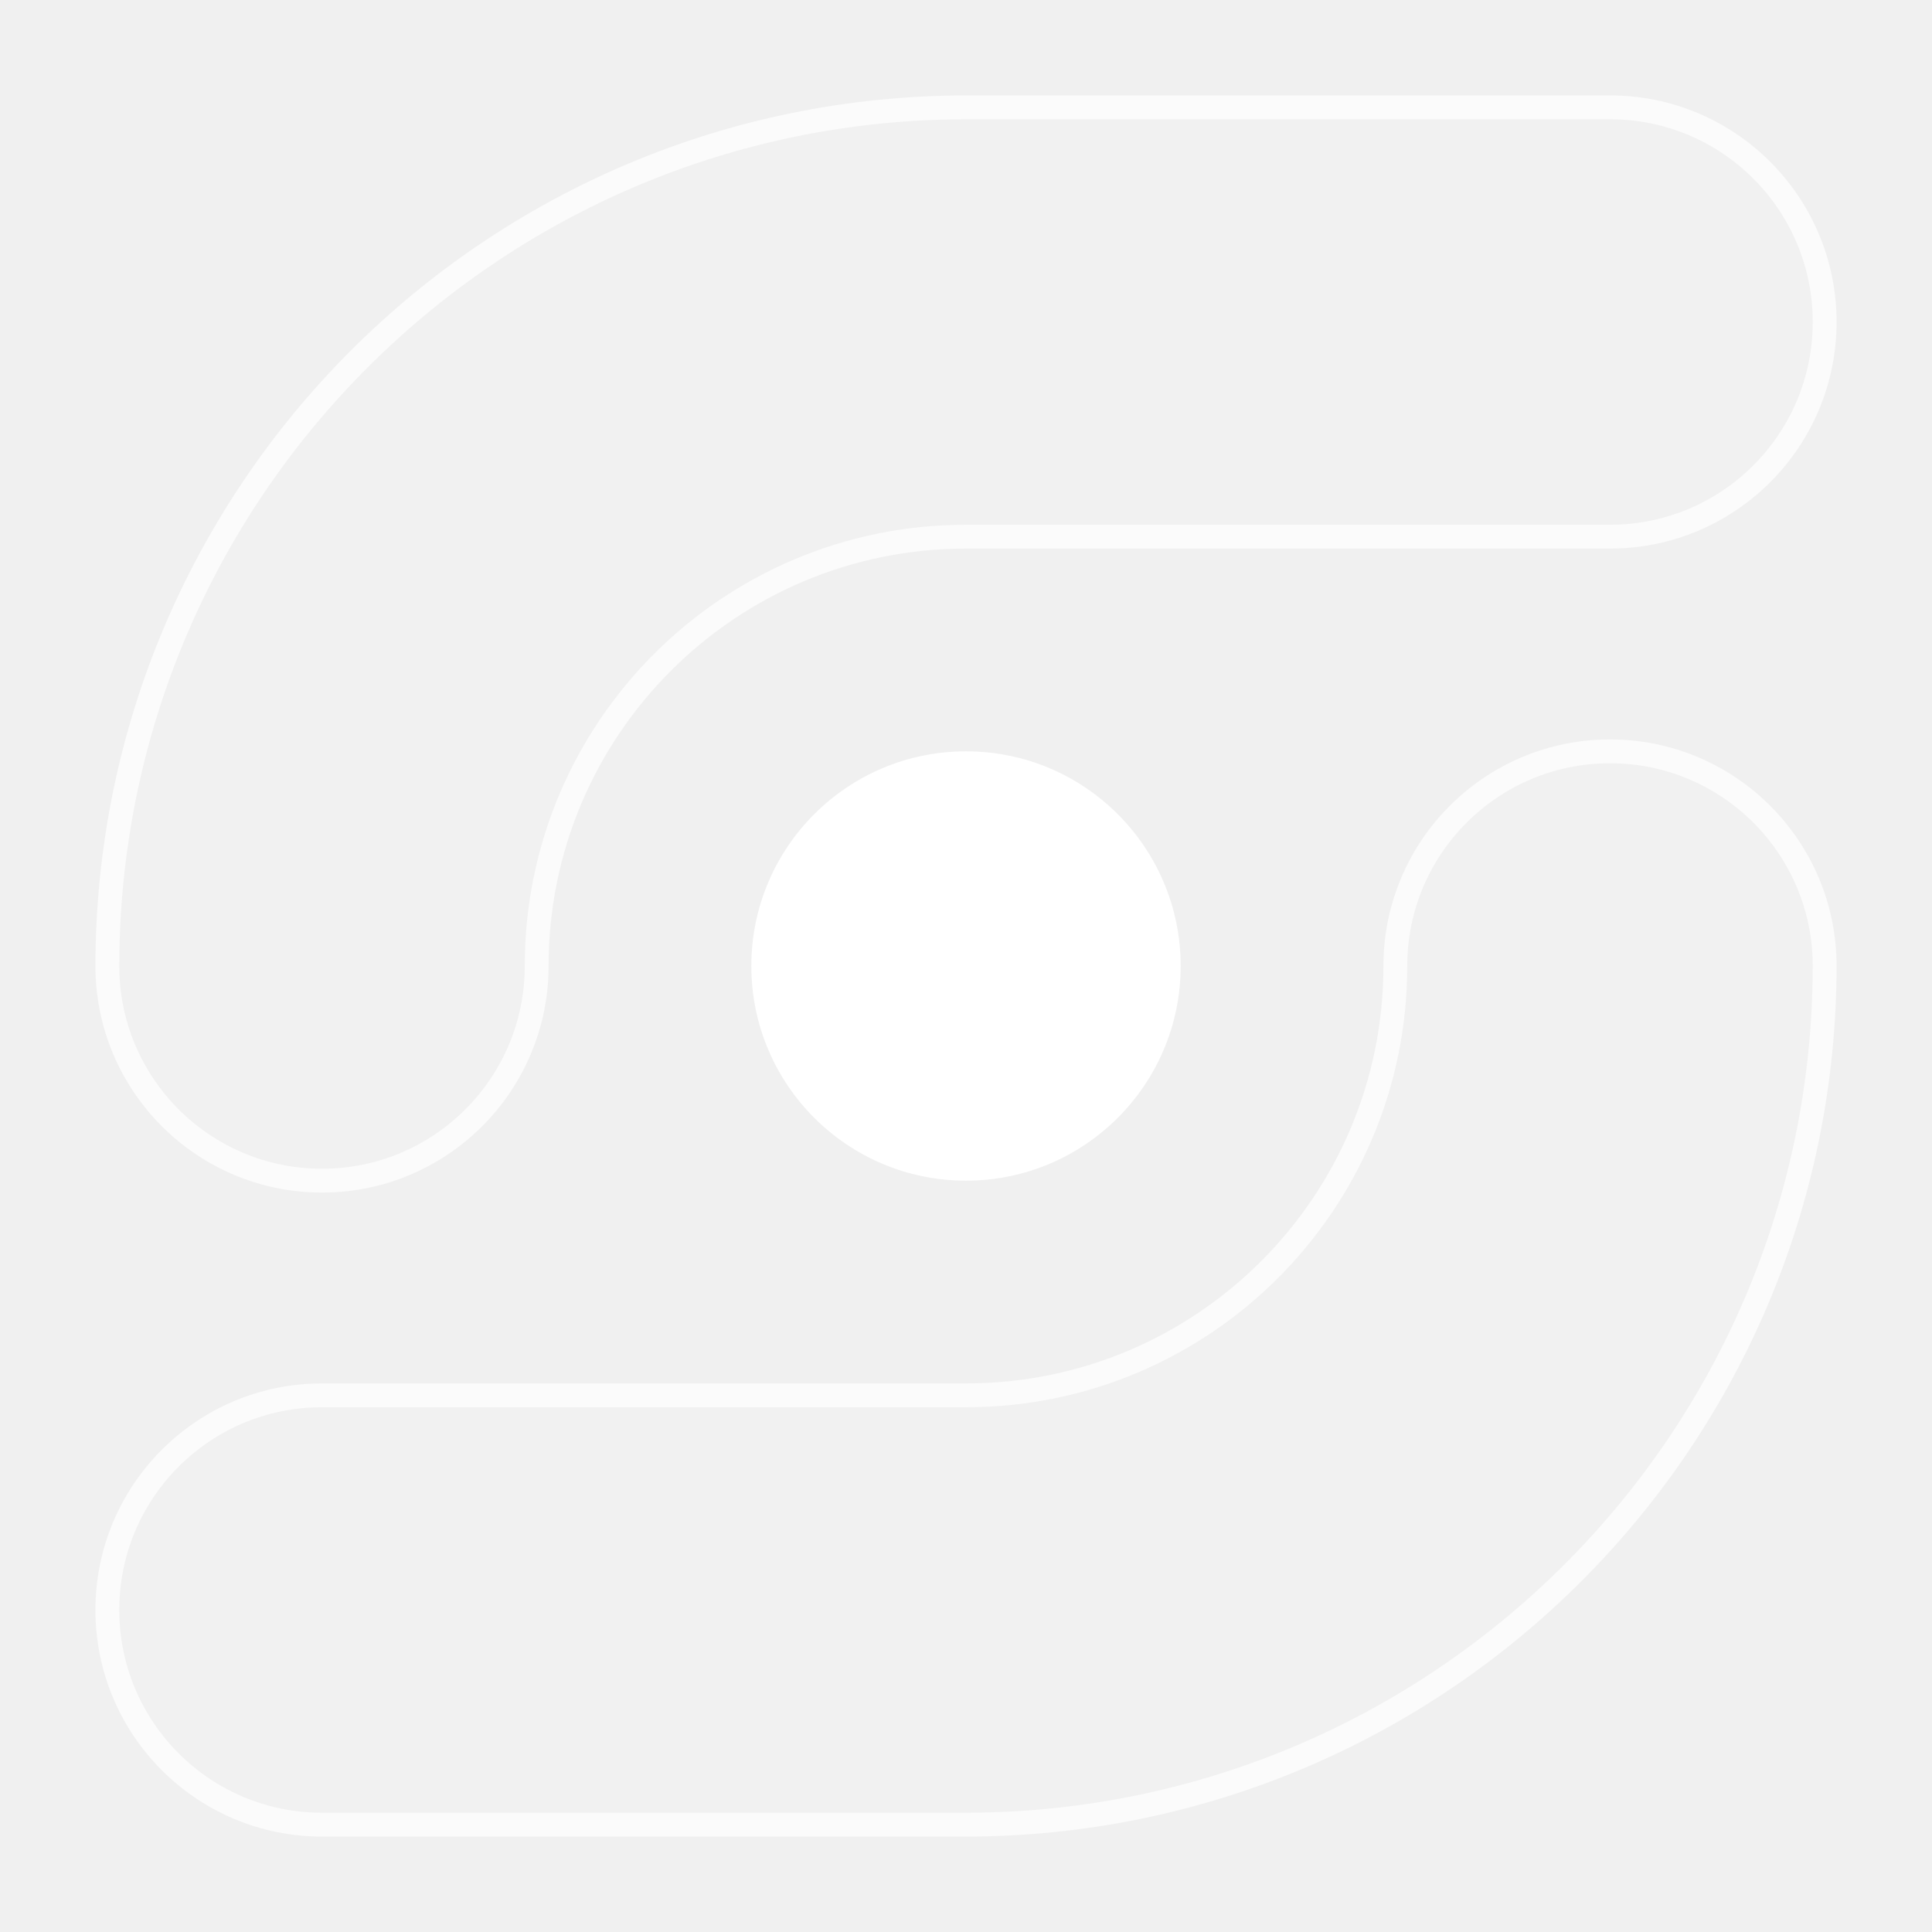
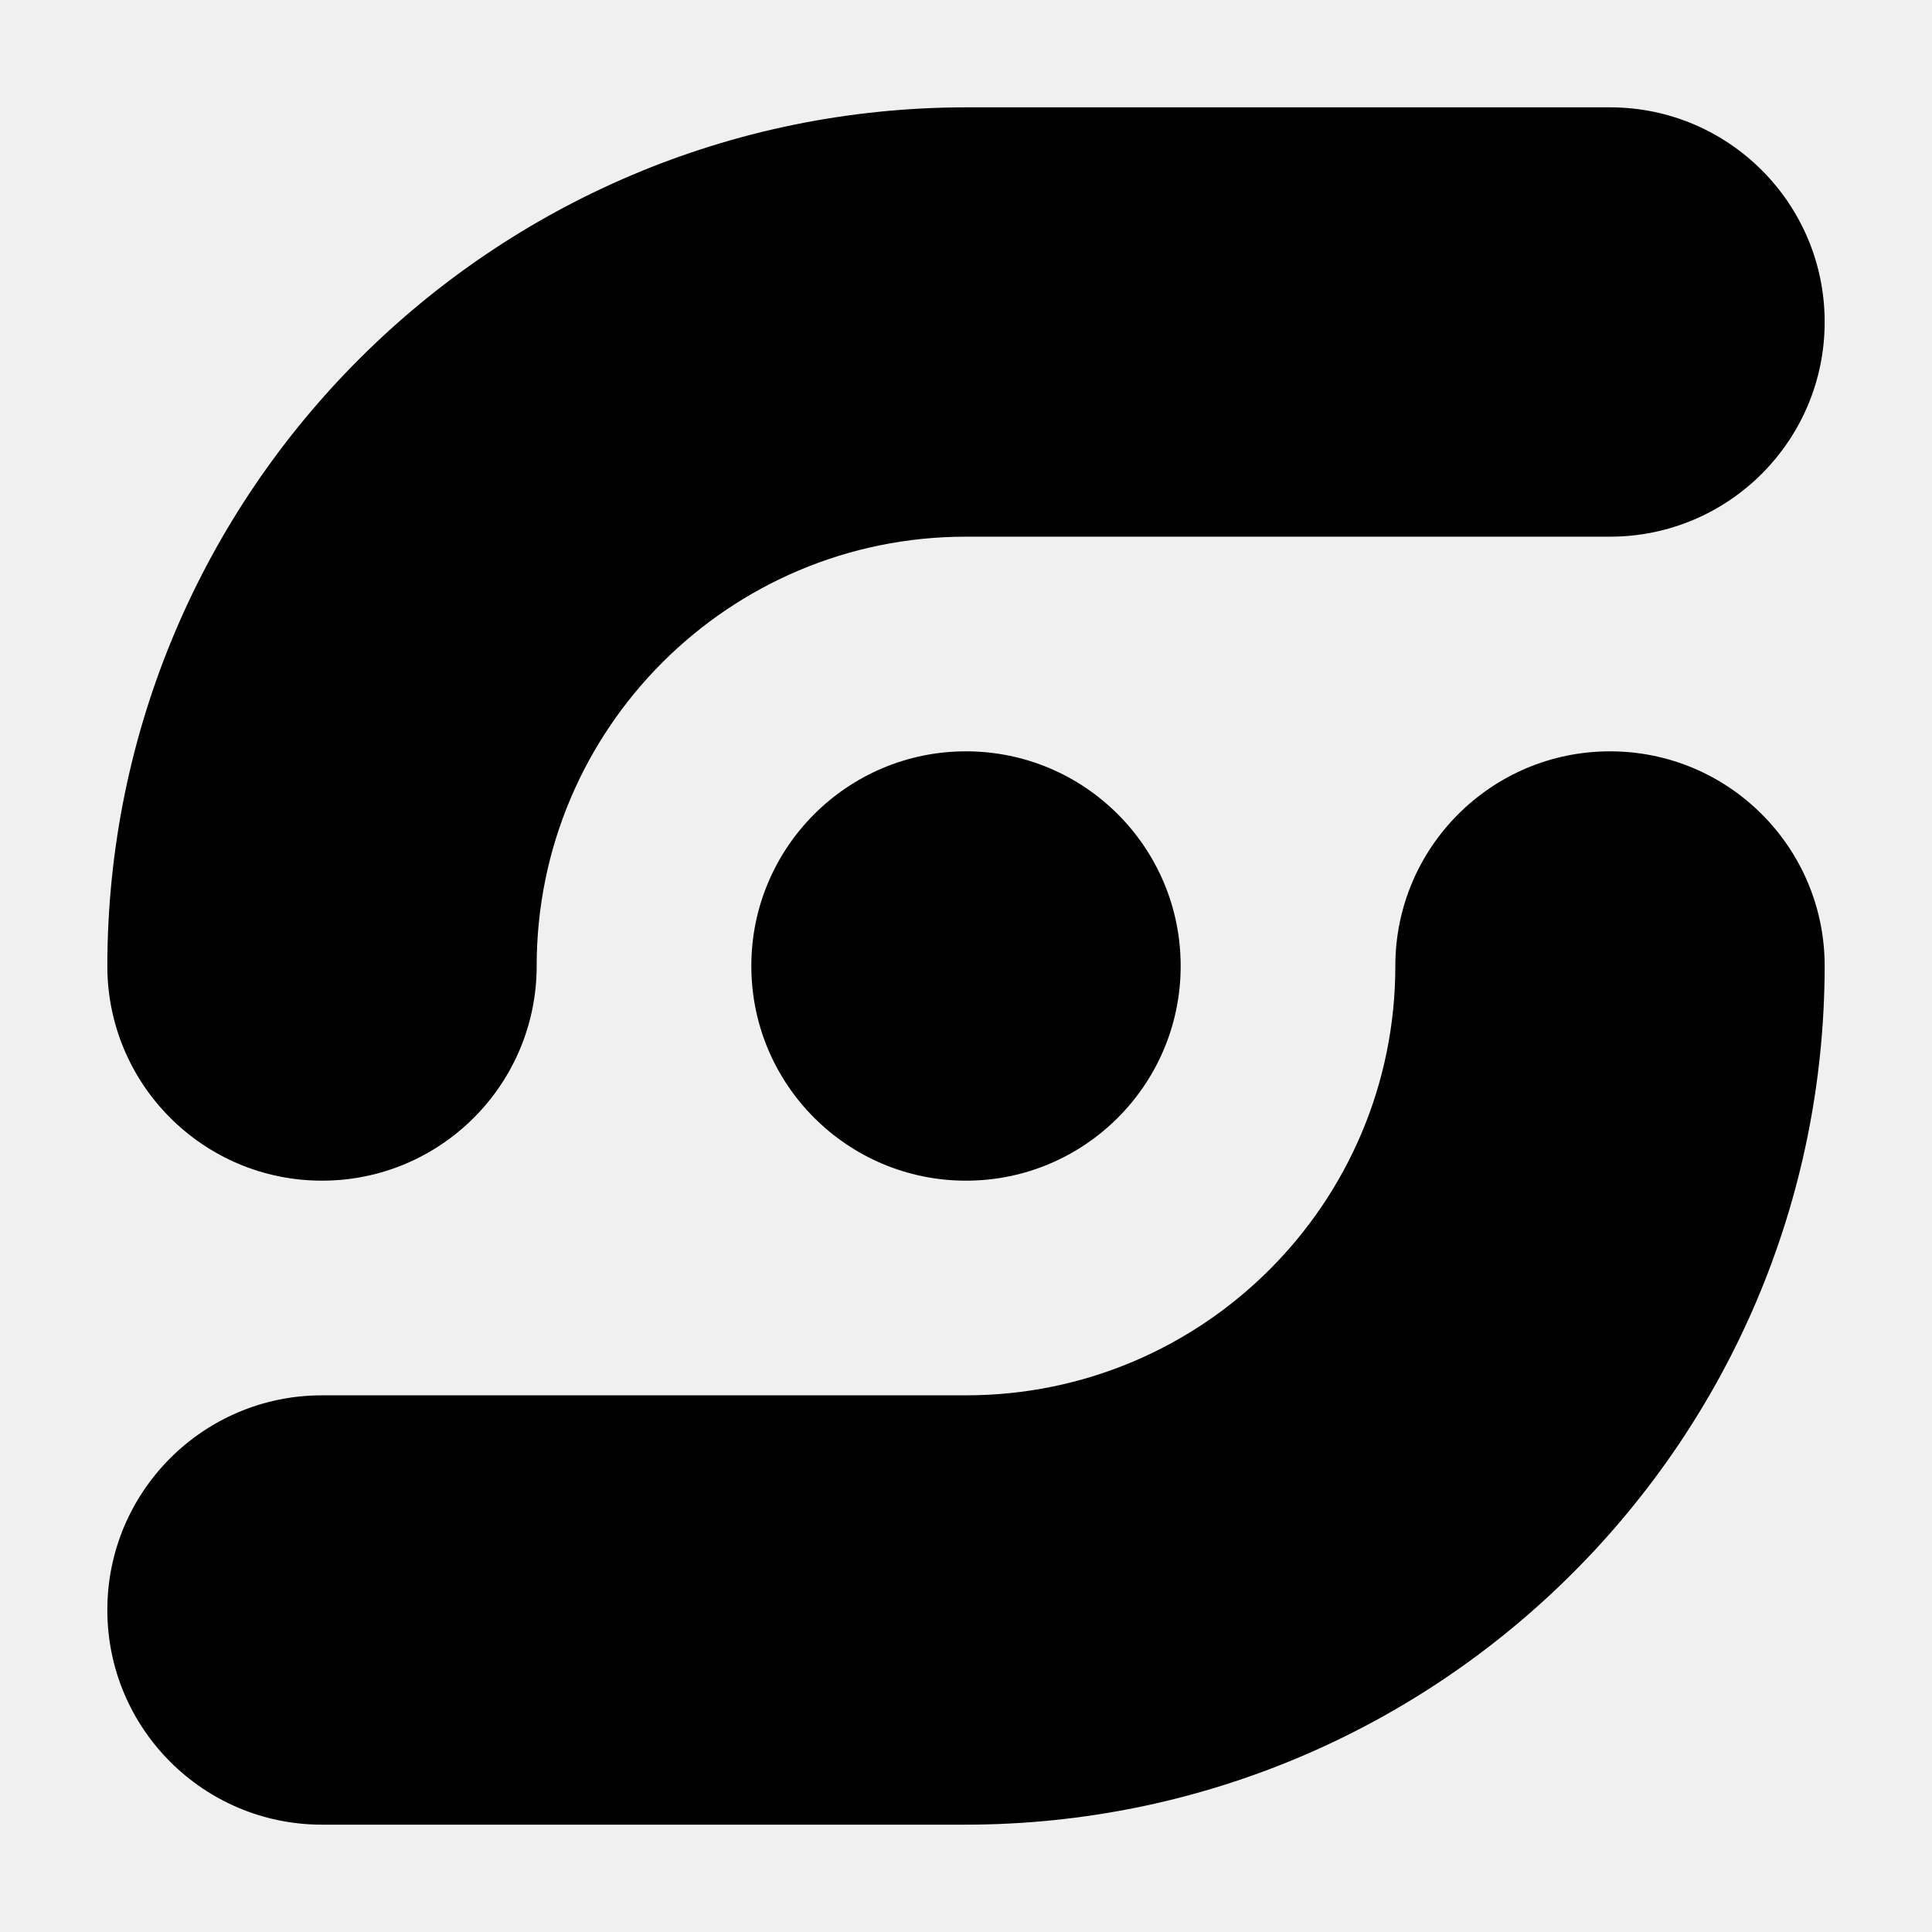
<svg xmlns="http://www.w3.org/2000/svg" id="Calque_1" data-name="Calque 1" viewBox="0 0 162 162">
  <defs>
    <style>.cls-1 {
-       fill: #fff;
-       fill-opacity: 0.05;
-       stroke-width: 2;
-       stroke-opacity: 0.7;
-       stroke: #fff;
+       fill: #000;
    }
+ 
    .cls-2 {
-       fill: #fff;
+       fill: #000;
    }
    </style>
  </defs>
  <circle class="cls-2" cx="81" cy="81" r="18" />
  <path class="cls-1" d="M27,99A18,18,0,0,0,45,81,36,36,0,0,1,81,45h54a18,18,0,0,0,0-36H81A72.08,72.08,0,0,0,9,81,18,18,0,0,0,27,99Z" />
  <path class="cls-1" d="M135,63a18,18,0,0,0-18,18,36,36,0,0,1-36,36H27a18,18,0,0,0,0,36H81a72.08,72.08,0,0,0,72-72A18,18,0,0,0,135,63Z" />
</svg>
